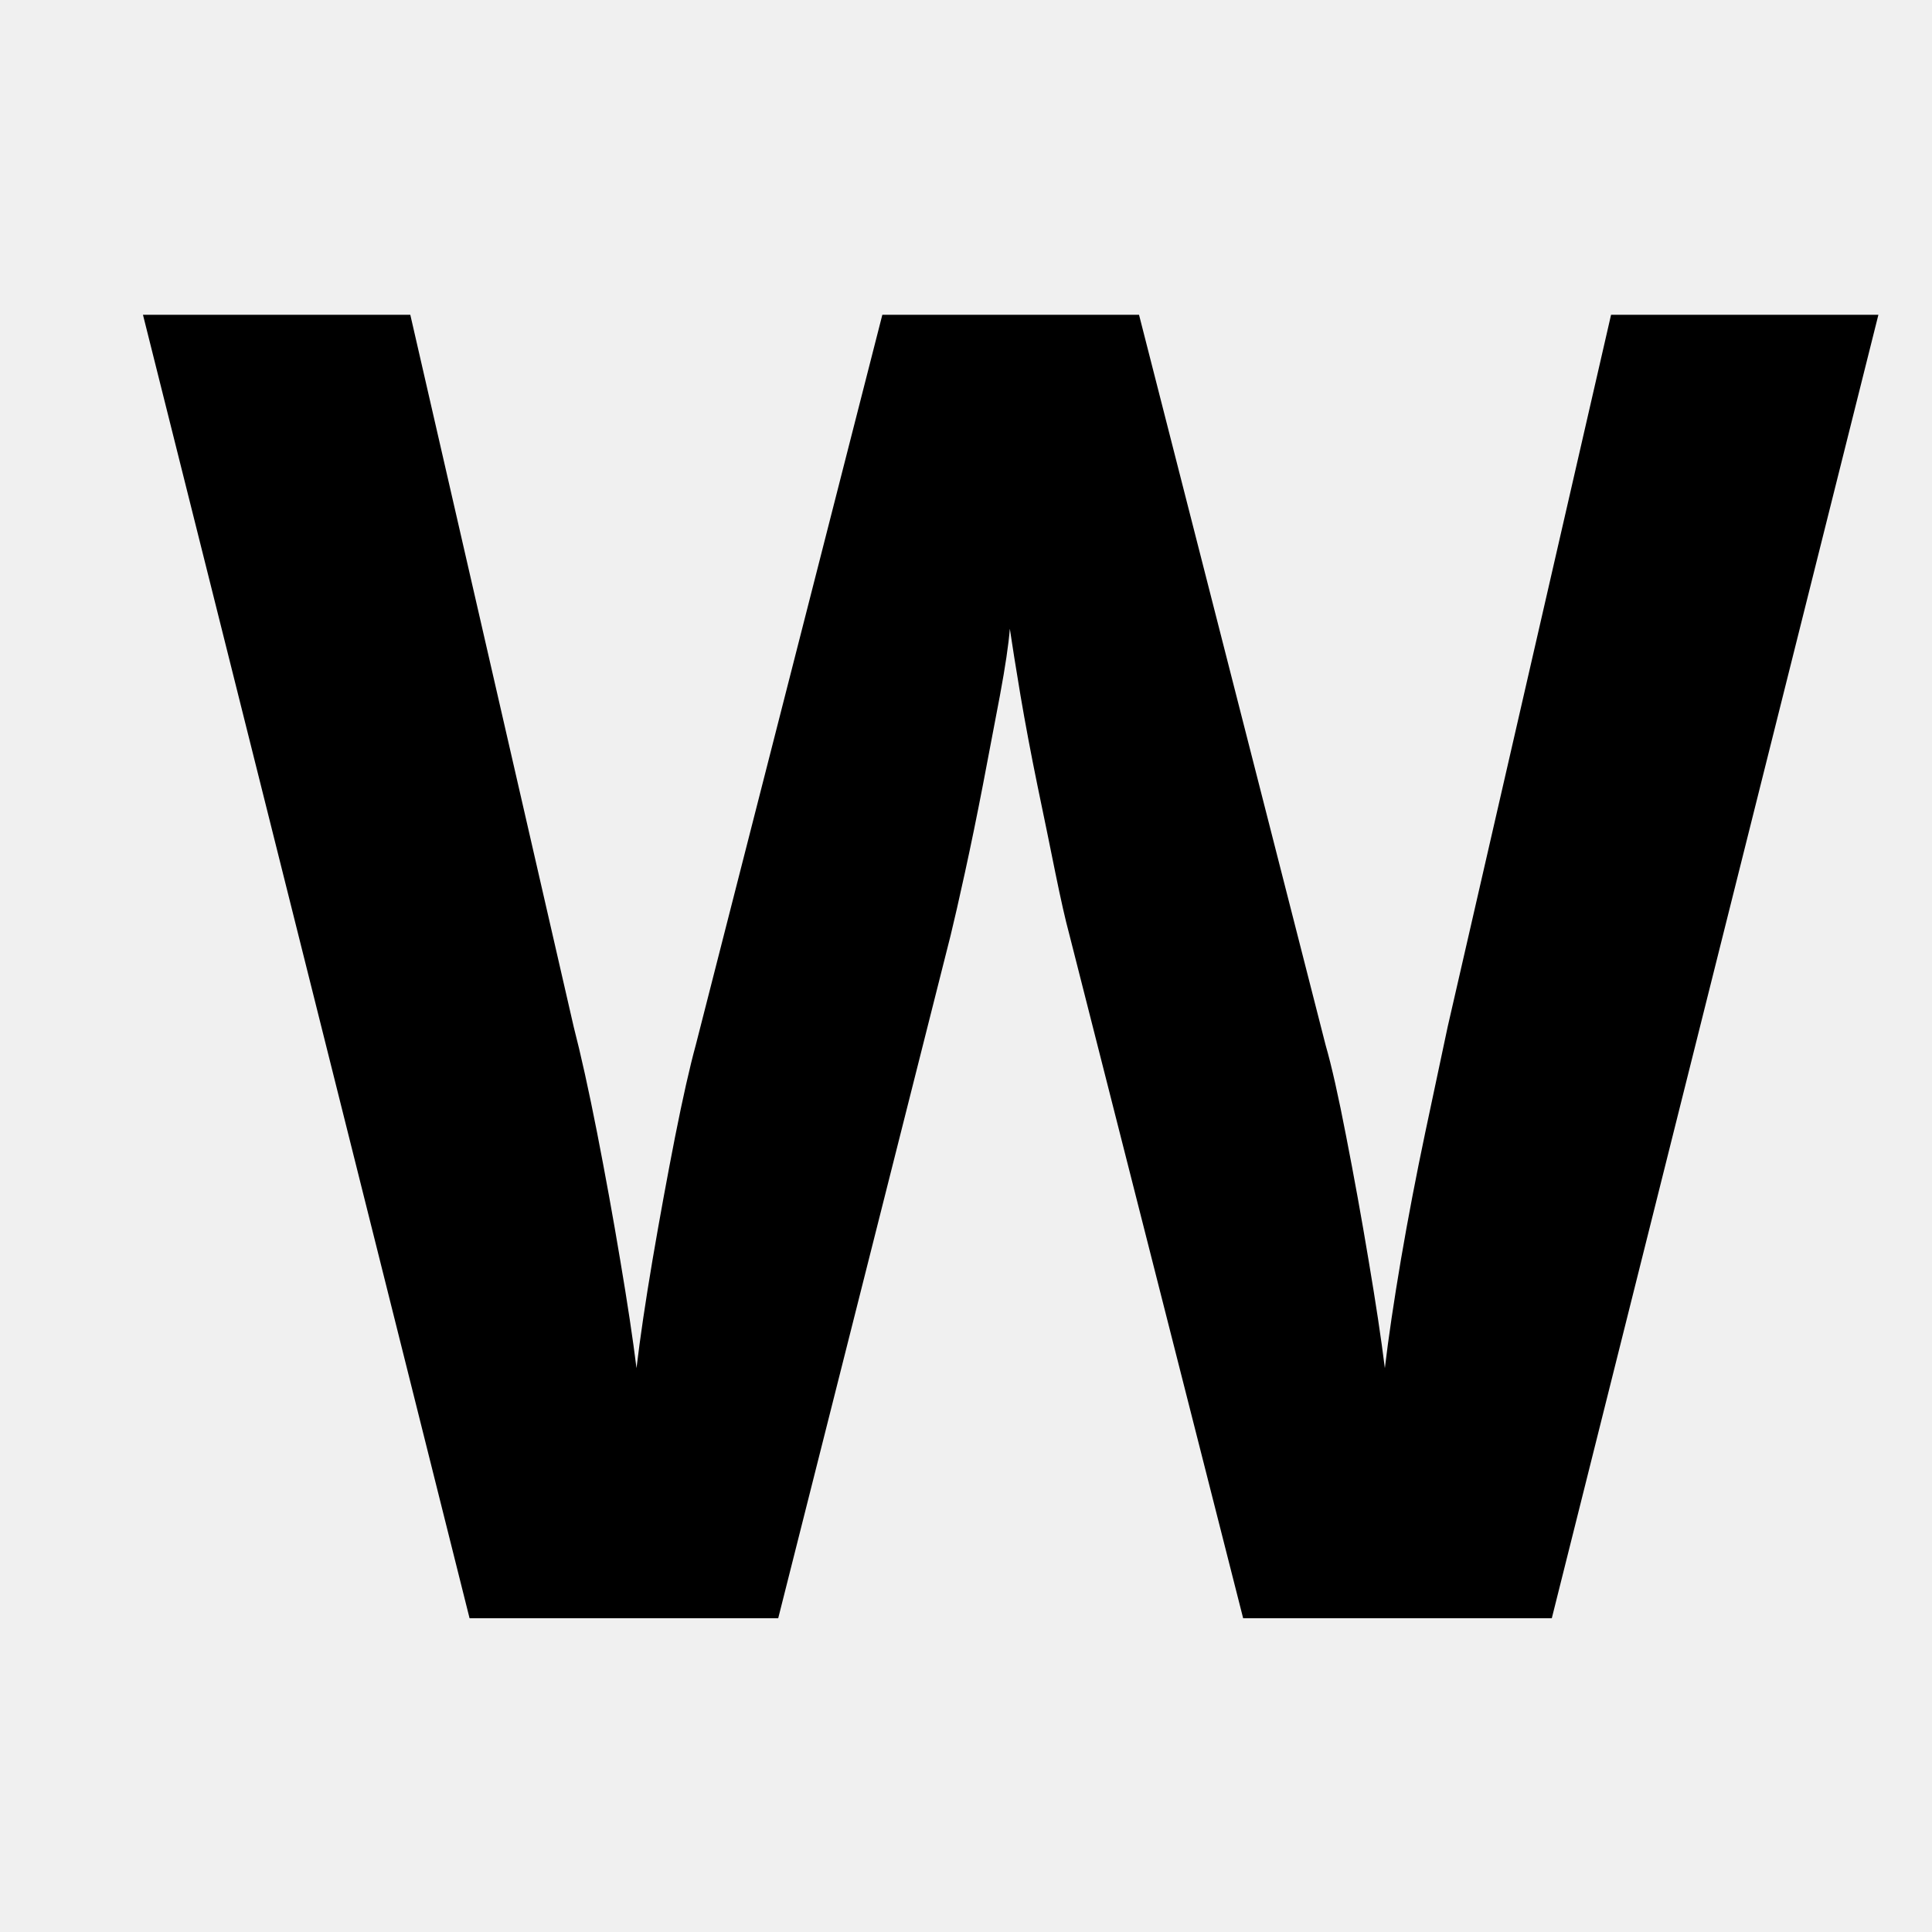
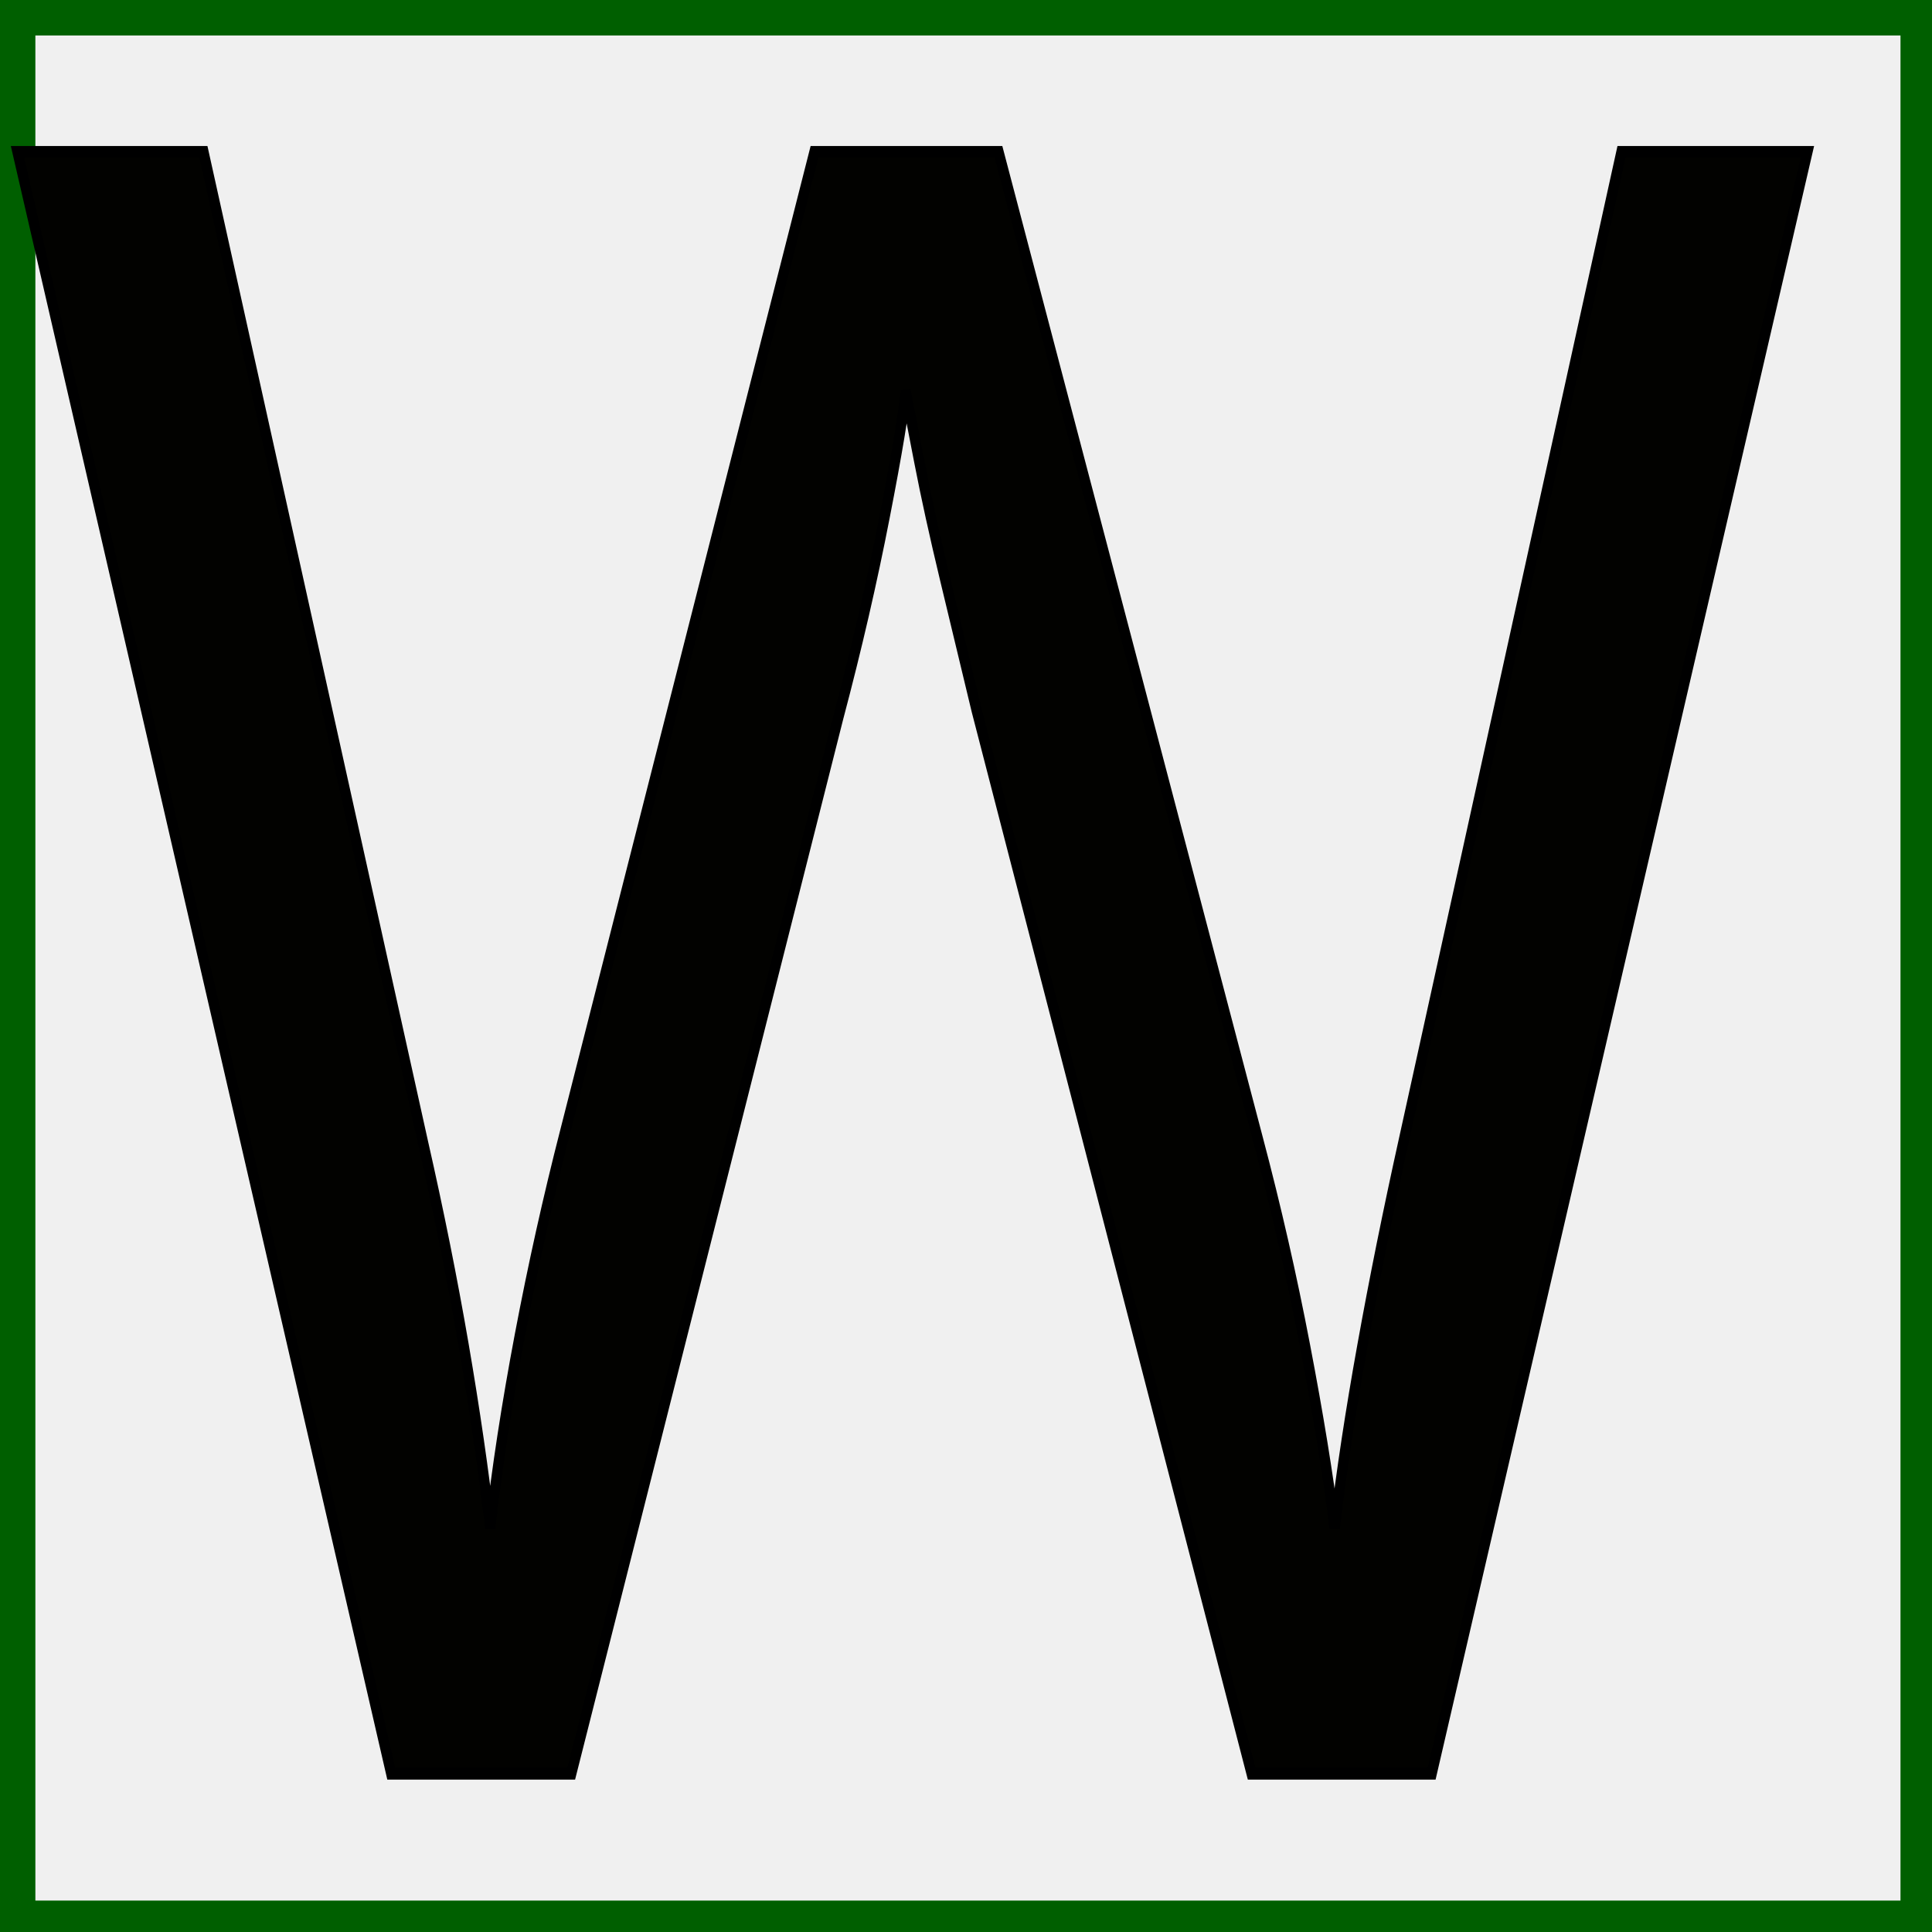
- <svg xmlns="http://www.w3.org/2000/svg" width="250" height="250">
-   <g id="Layer_1">
-     <text style="cursor: move;" stroke="#000000" transform="matrix(1.54822 0 0 1.57494 -63.4833 -49.3721)" font-weight="bold" xml:space="preserve" text-anchor="start" font-family="'STIX Two Text'" font-size="150" id="svg_1" y="164.305" x="52.953" stroke-width="0" fill="#000000">W</text>
-     <path id="svg_2" d="m101,103" opacity="NaN" stroke="#000" fill="#fff" />
-   </g>
+ <svg xmlns="http://www.w3.org/2000/svg" xmlns:xlink="http://www.w3.org/1999/xlink" width="250" height="250" version="1.1" id="svg57">
+   <defs id="defs61">
+     <linearGradient id="linearGradient4100">
+       <stop style="stop-color:#ffffff;stop-opacity:1;" offset="0" id="stop4096" />
+       <stop style="stop-color:#ffffff;stop-opacity:0;" offset="1" id="stop4098" />
+     </linearGradient>
+     <linearGradient xlink:href="#linearGradient4100" id="linearGradient4102" x1="10.738" y1="114.467" x2="258.708" y2="114.467" gradientUnits="userSpaceOnUse" />
+   </defs>
+   <rect style="fill:none;fill-opacity:1;stroke-width:8.655;stroke:#005f00;stroke-opacity:1;stroke-miterlimit:4;stroke-dasharray:none" id="rect355" width="250" height="250" x="0.25" y="0.262" />
+   <text xml:space="preserve" style="font-style:normal;font-weight:normal;font-size:274.262px;line-height:1.25;font-family:sans-serif;fill:#020200;fill-opacity:1;stroke:#000000;stroke-width:1.428;stroke-opacity:1" x="-0.868" y="214.169" id="text2659" transform="scale(0.9331469,1.071643)">
+     <tspan id="tspan2657" x="-0.868" y="214.169" style="stroke-width:1.428;fill:#020200;fill-opacity:1">W</tspan>
+   </text>
</svg>
